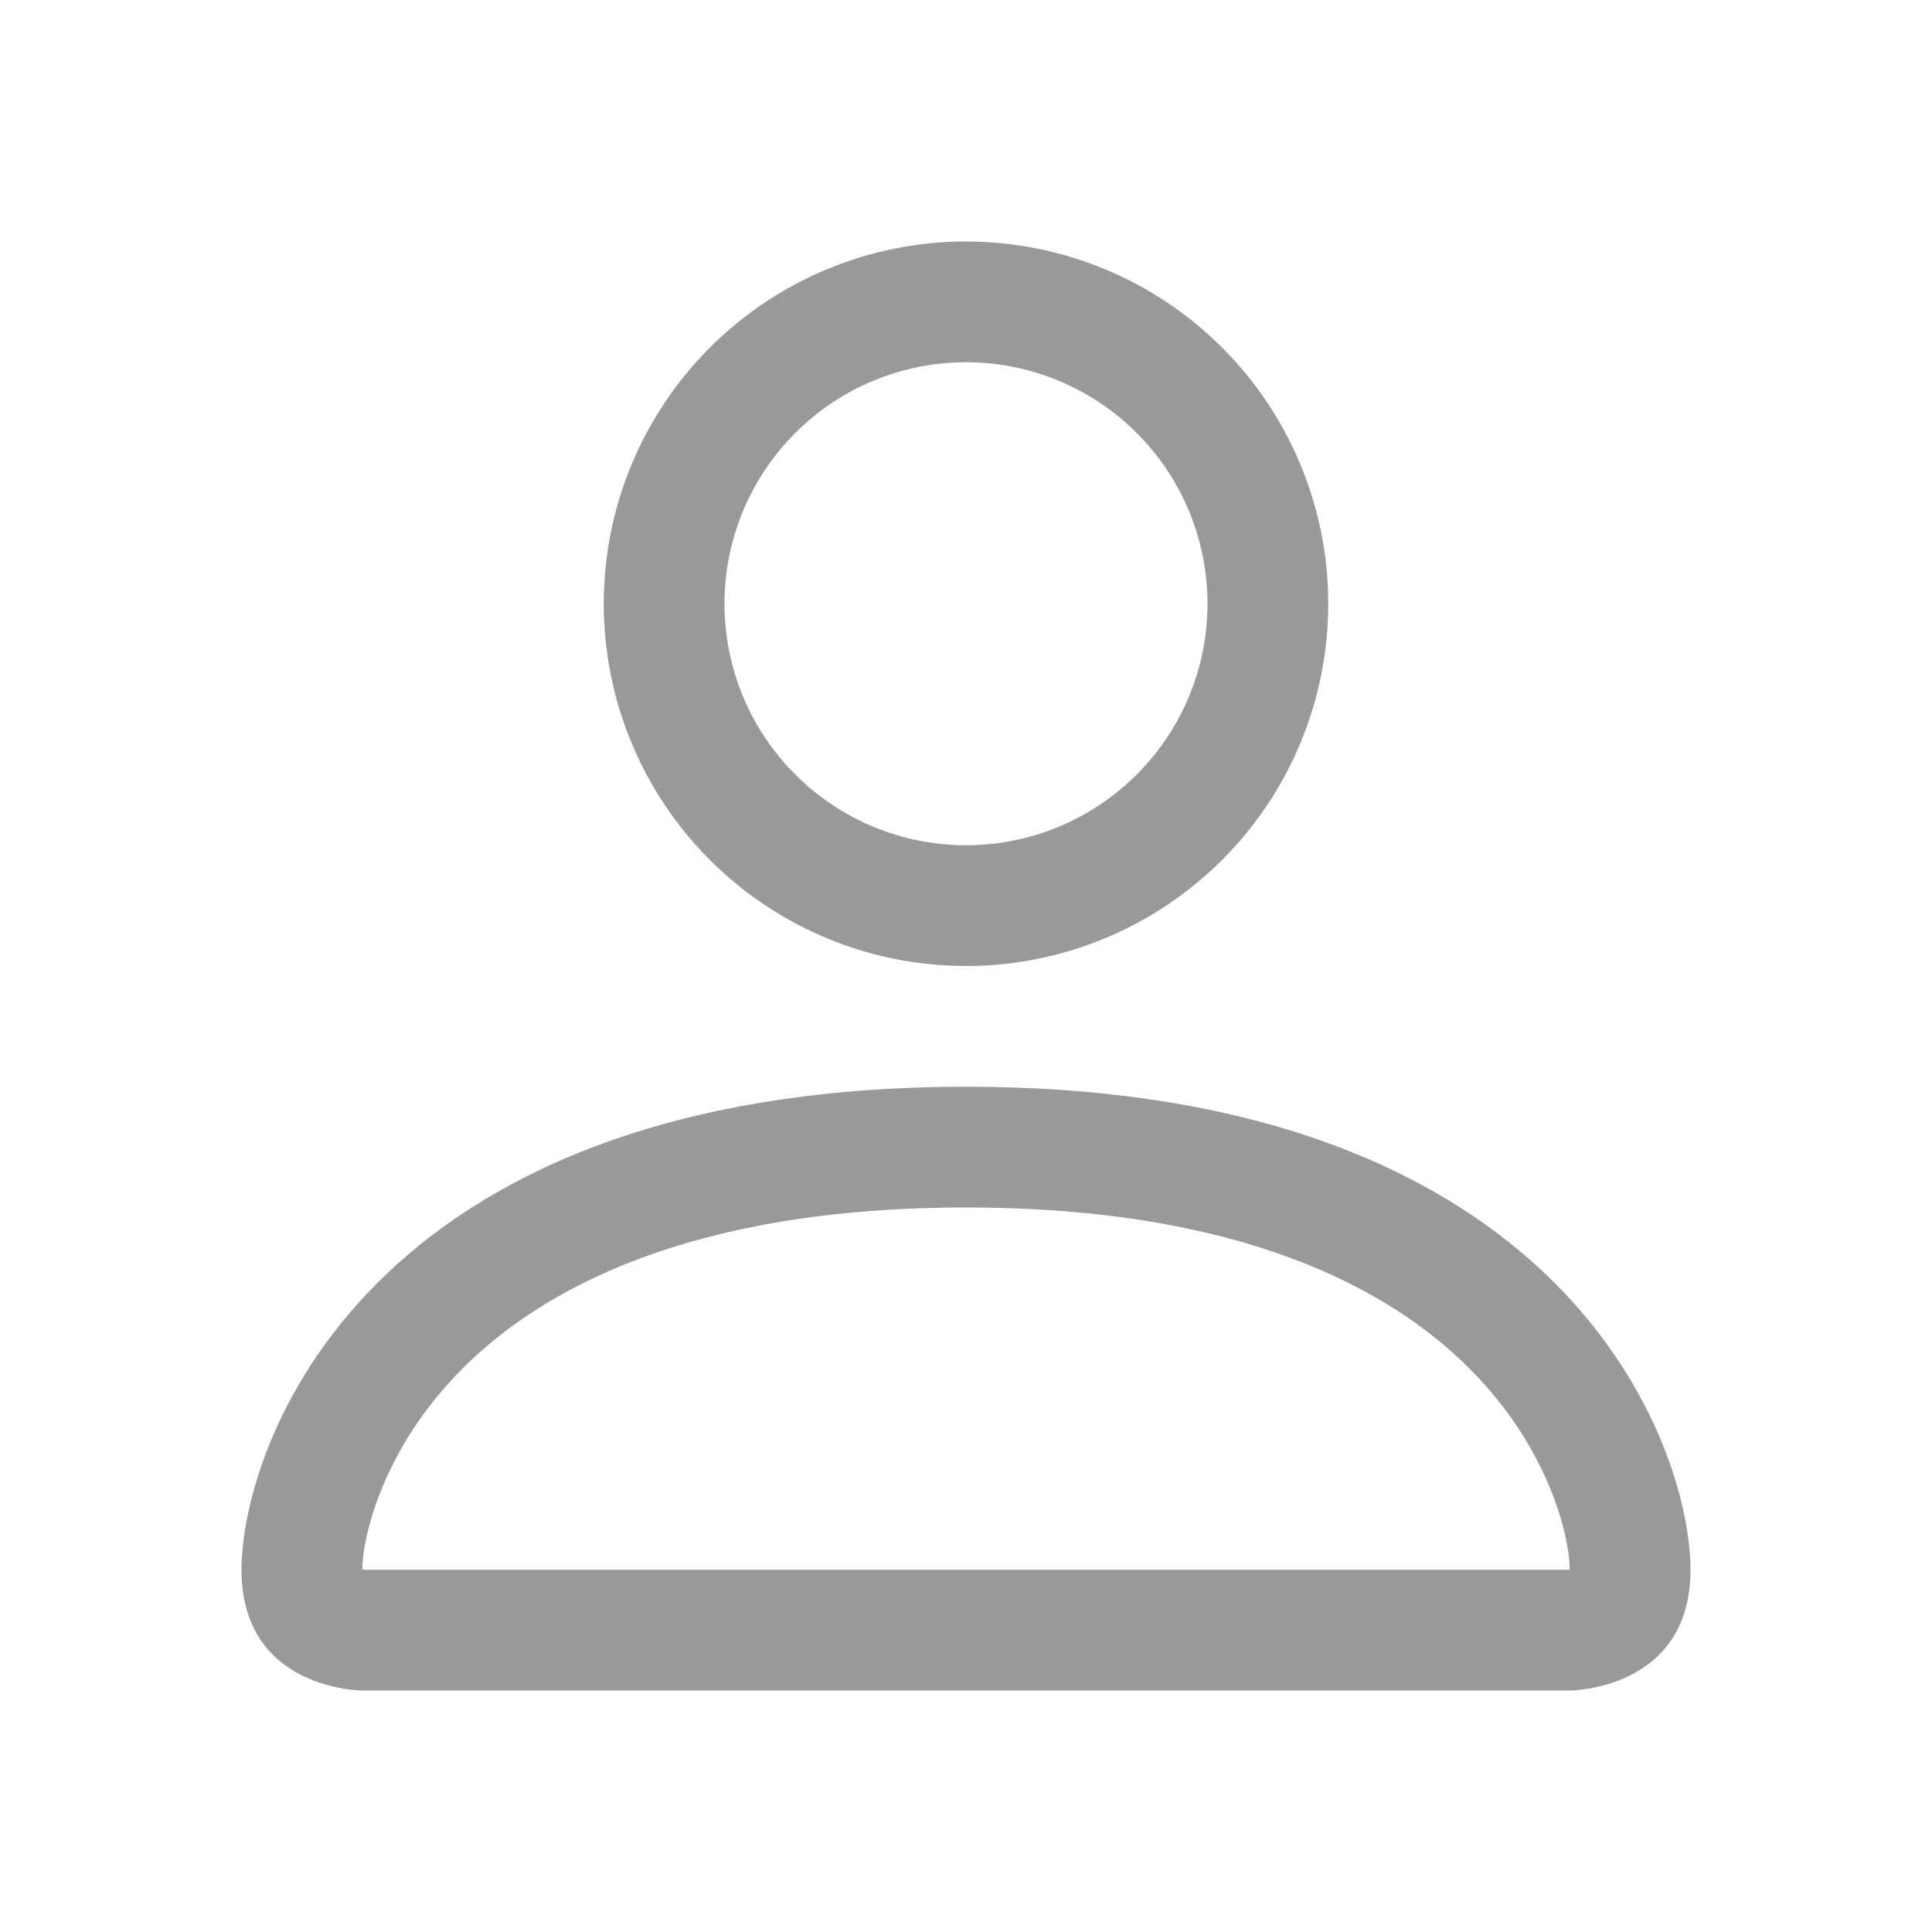
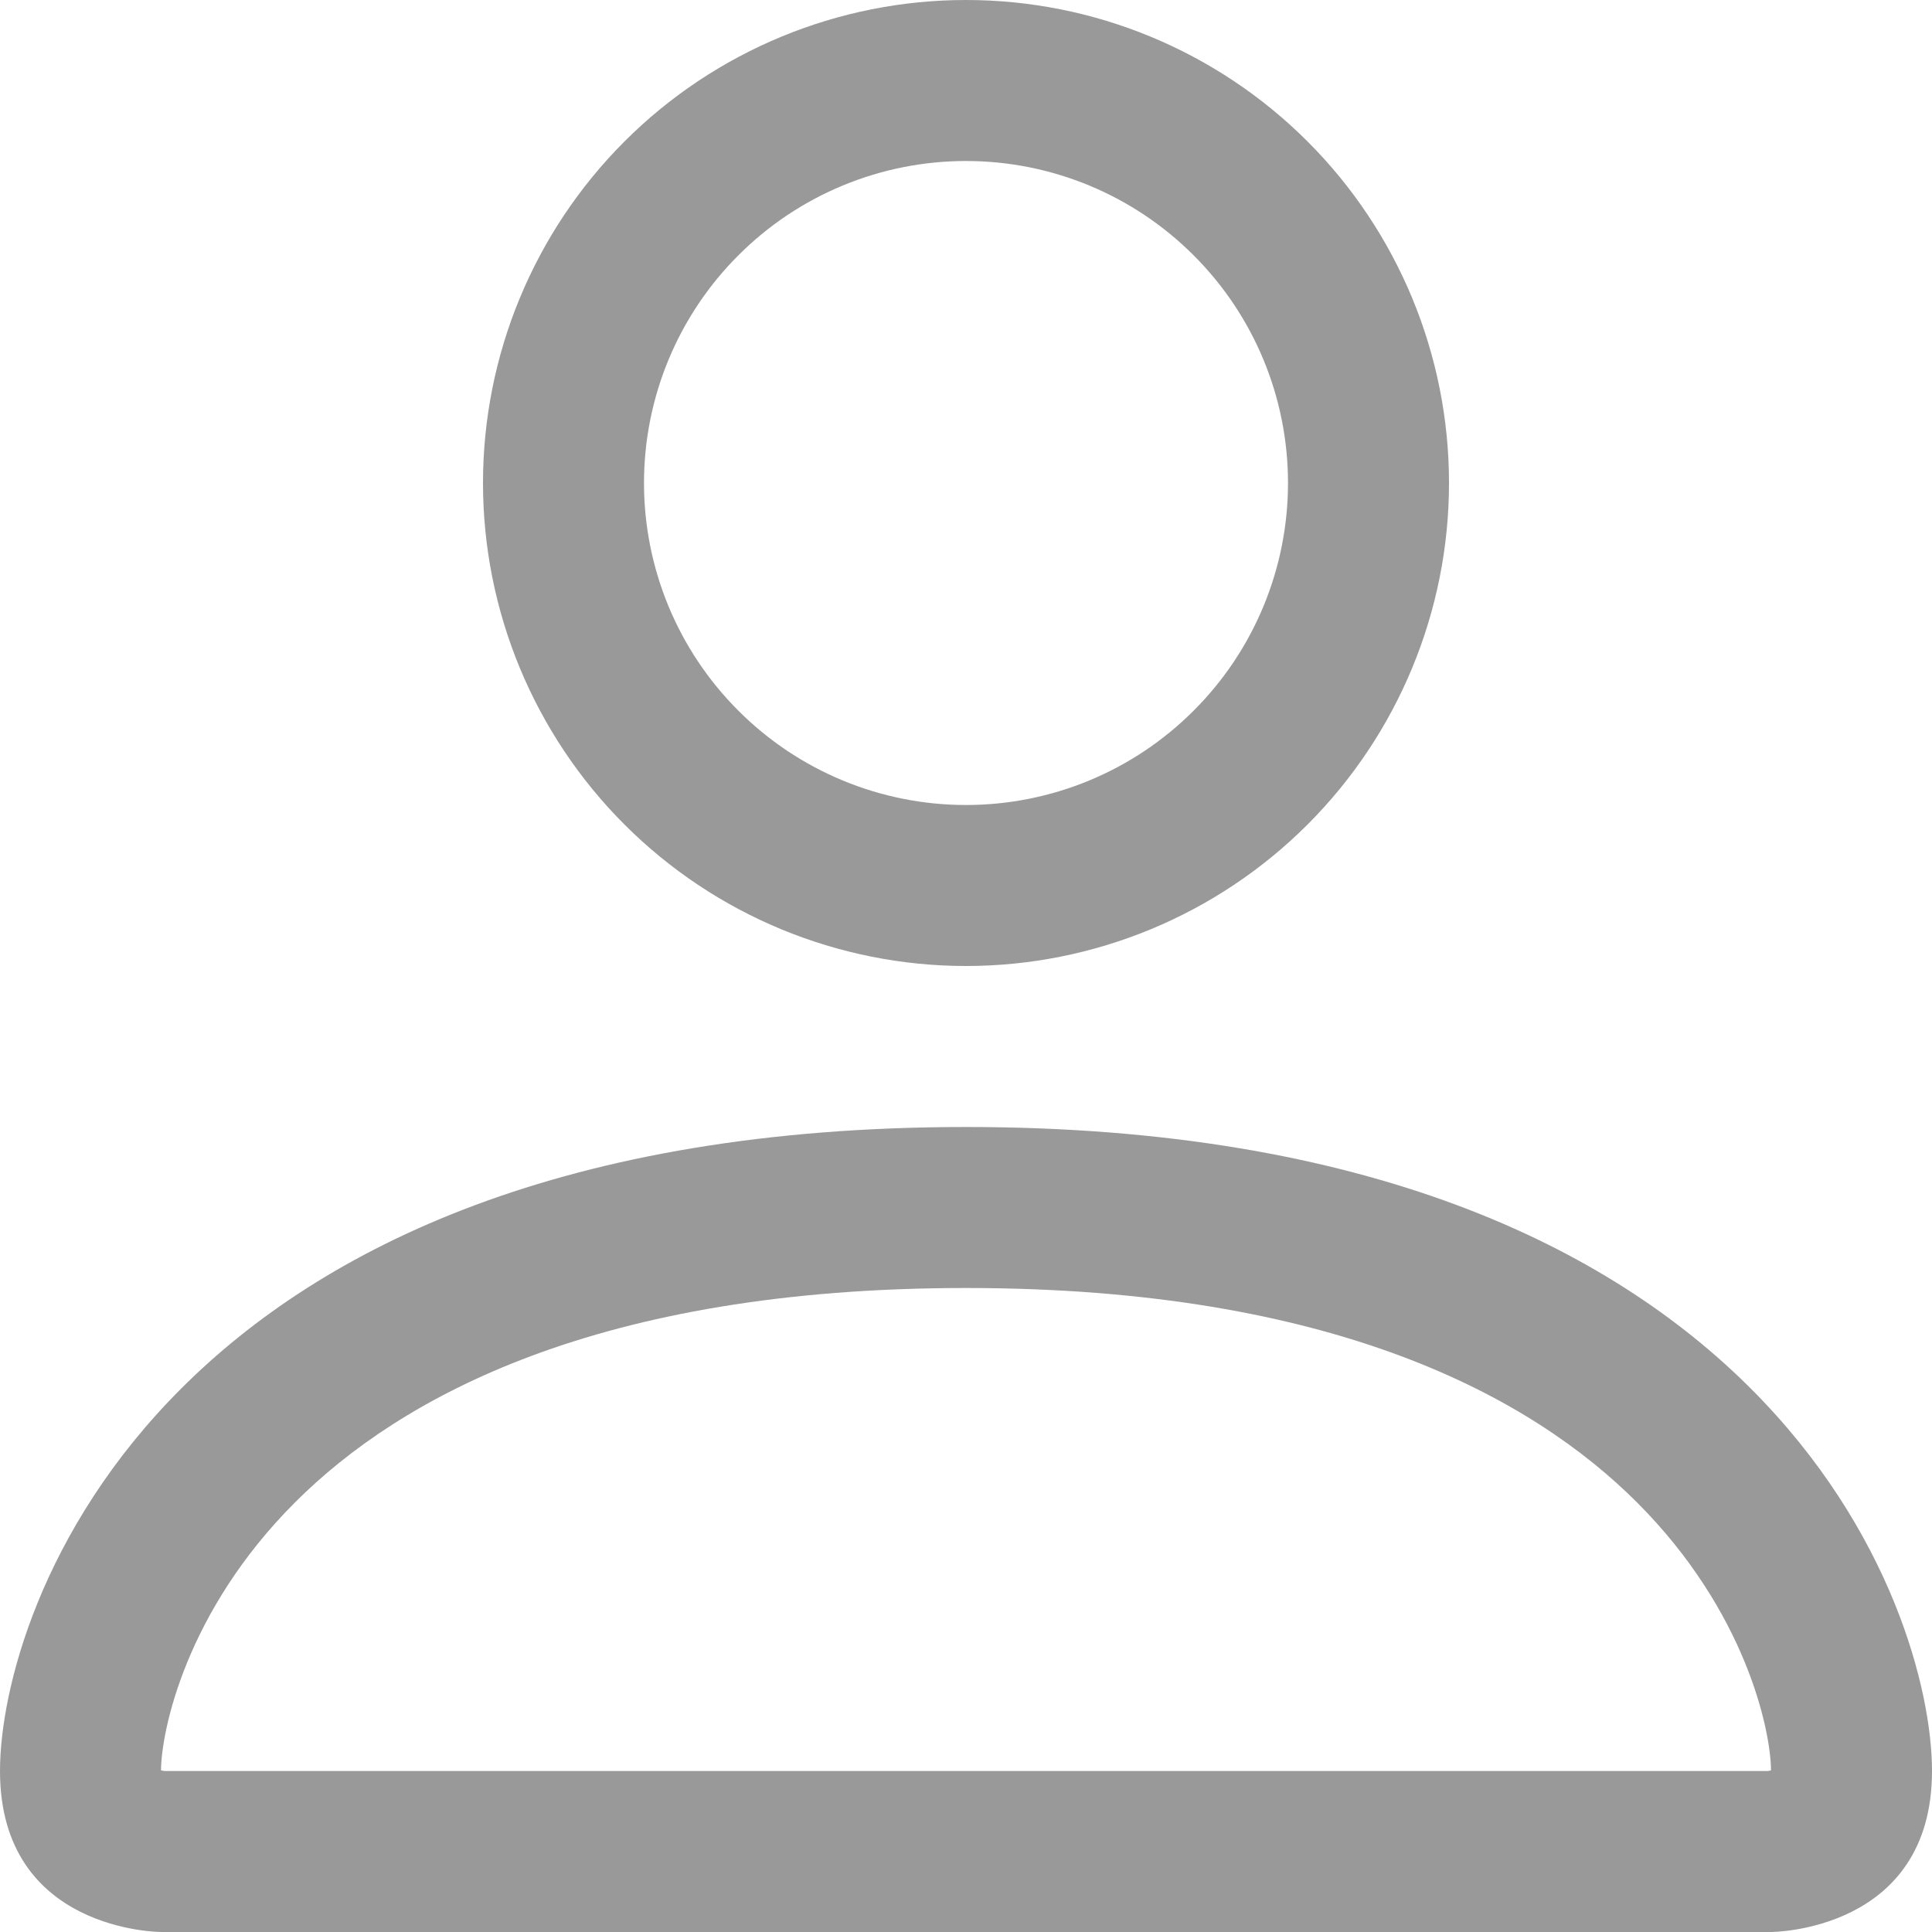
- <svg xmlns="http://www.w3.org/2000/svg" width="24" height="24" viewBox="0 0 24 24" fill="none">
-   <path fill-rule="evenodd" clip-rule="evenodd" d="M19.5 21C19.5 21 21 21 21 19.5C21 18 19.5 13.5 12 13.5C4.5 13.5 3 18 3 19.5C3 21 4.5 21 4.5 21H19.5ZM4.508 19.584V19.581V19.584ZM4.533 19.5H19.467C19.474 19.499 19.481 19.498 19.488 19.497L19.5 19.494C19.498 19.125 19.269 18.015 18.252 16.998C17.274 16.02 15.434 15 12 15C8.565 15 6.726 16.02 5.748 16.998C4.731 18.015 4.503 19.125 4.5 19.494C4.511 19.496 4.522 19.498 4.533 19.5ZM19.494 19.584V19.581V19.584ZM12 10.5C12.796 10.5 13.559 10.184 14.121 9.621C14.684 9.059 15 8.296 15 7.5C15 6.704 14.684 5.941 14.121 5.379C13.559 4.816 12.796 4.5 12 4.5C11.204 4.5 10.441 4.816 9.879 5.379C9.316 5.941 9 6.704 9 7.5C9 8.296 9.316 9.059 9.879 9.621C10.441 10.184 11.204 10.5 12 10.5ZM16.5 7.5C16.5 8.693 16.026 9.838 15.182 10.682C14.338 11.526 13.194 12 12 12C10.806 12 9.662 11.526 8.818 10.682C7.974 9.838 7.5 8.693 7.5 7.5C7.5 6.307 7.974 5.162 8.818 4.318C9.662 3.474 10.806 3 12 3C13.194 3 14.338 3.474 15.182 4.318C16.026 5.162 16.5 6.307 16.5 7.5Z" fill="#999999" />
+ <svg xmlns="http://www.w3.org/2000/svg" width="18" height="18" viewBox="0 0 18 18" fill="none">
+   <path fill-rule="evenodd" clip-rule="evenodd" d="M16.5 18C16.5 18 18 18 18 16.5C18 15 16.5 10.5 9 10.5C1.5 10.5 0 15 0 16.5C0 18 1.5 18 1.5 18H16.5ZM1.508 16.584V16.581V16.584ZM1.533 16.5H16.467C16.474 16.499 16.481 16.498 16.488 16.497L16.5 16.494C16.498 16.125 16.269 15.015 15.252 13.998C14.274 13.02 12.434 12 9 12C5.565 12 3.726 13.02 2.748 13.998C1.731 15.015 1.503 16.125 1.5 16.494C1.511 16.496 1.522 16.498 1.533 16.5ZM16.494 16.584V16.581V16.584ZM9 7.5C9.796 7.5 10.559 7.184 11.121 6.621C11.684 6.059 12 5.296 12 4.5C12 3.704 11.684 2.941 11.121 2.379C10.559 1.816 9.796 1.5 9 1.5C8.204 1.5 7.441 1.816 6.879 2.379C6.316 2.941 6 3.704 6 4.5C6 5.296 6.316 6.059 6.879 6.621C7.441 7.184 8.204 7.5 9 7.5ZM13.5 4.5C13.5 5.693 13.026 6.838 12.182 7.682C11.338 8.526 10.194 9 9 9C7.807 9 6.662 8.526 5.818 7.682C4.974 6.838 4.5 5.693 4.5 4.5C4.5 3.307 4.974 2.162 5.818 1.318C6.662 0.474 7.807 0 9 0C10.194 0 11.338 0.474 12.182 1.318C13.026 2.162 13.5 3.307 13.5 4.5Z" fill="#999999" />
</svg>
